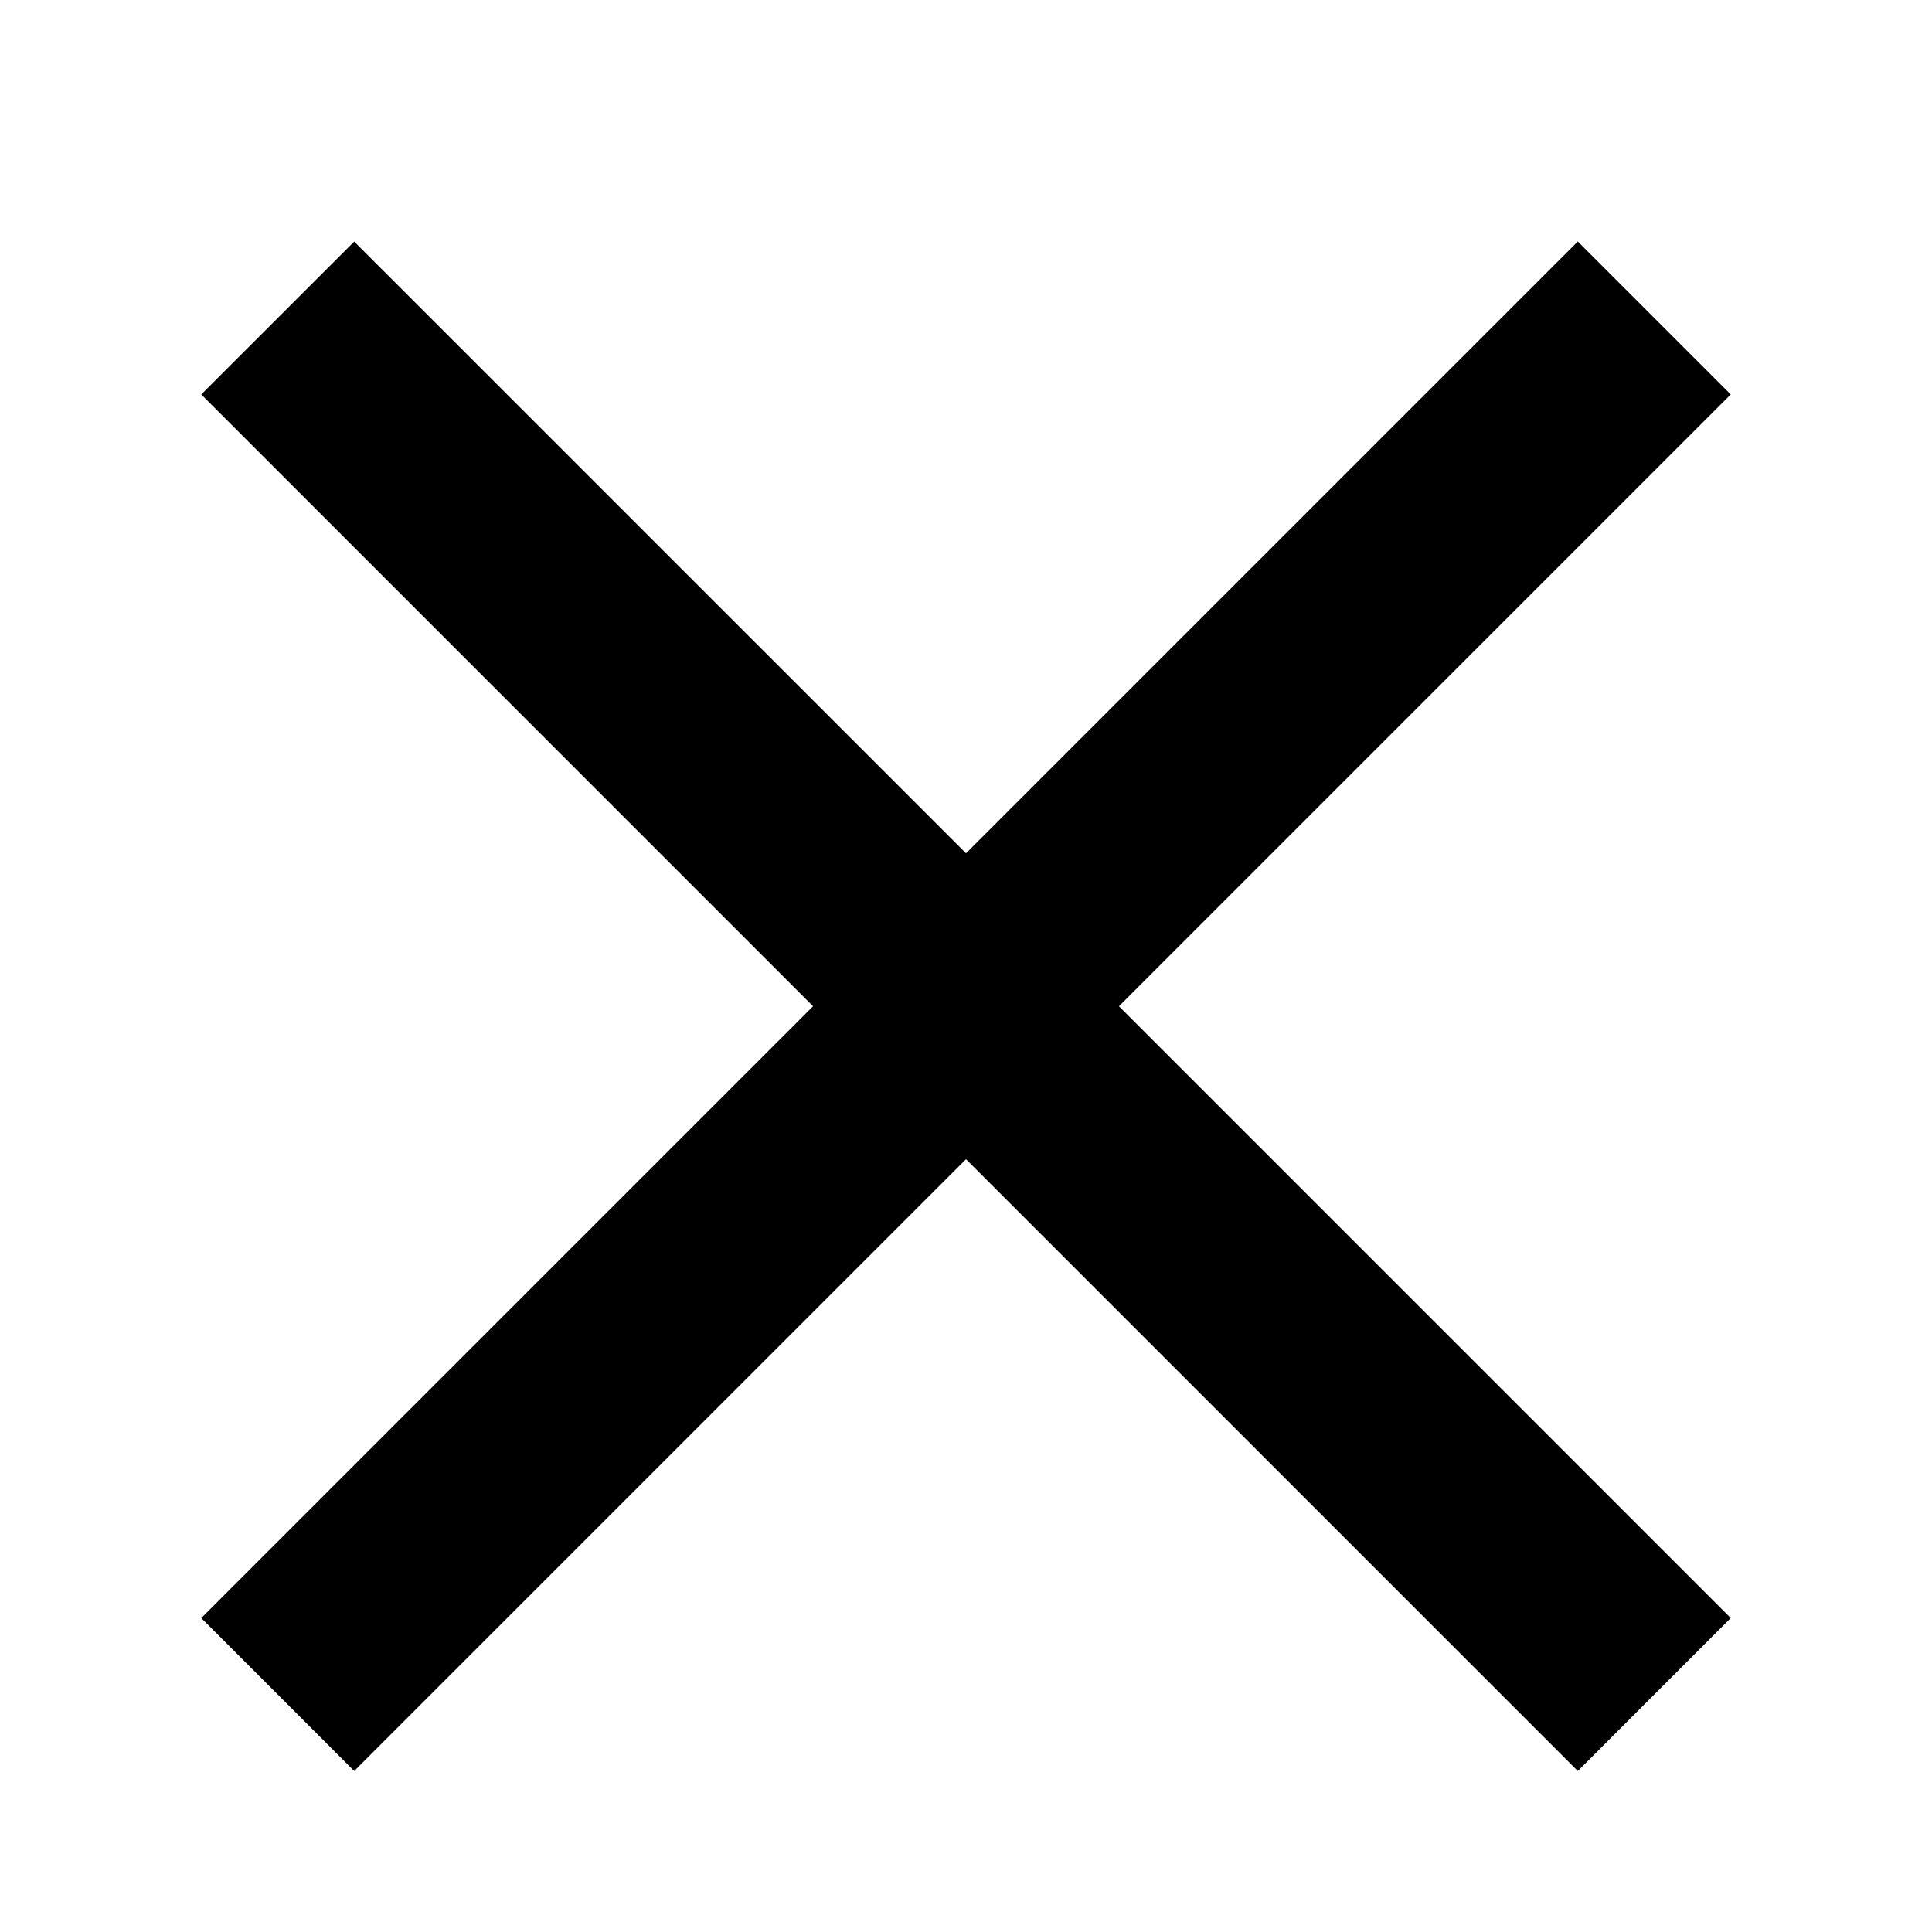
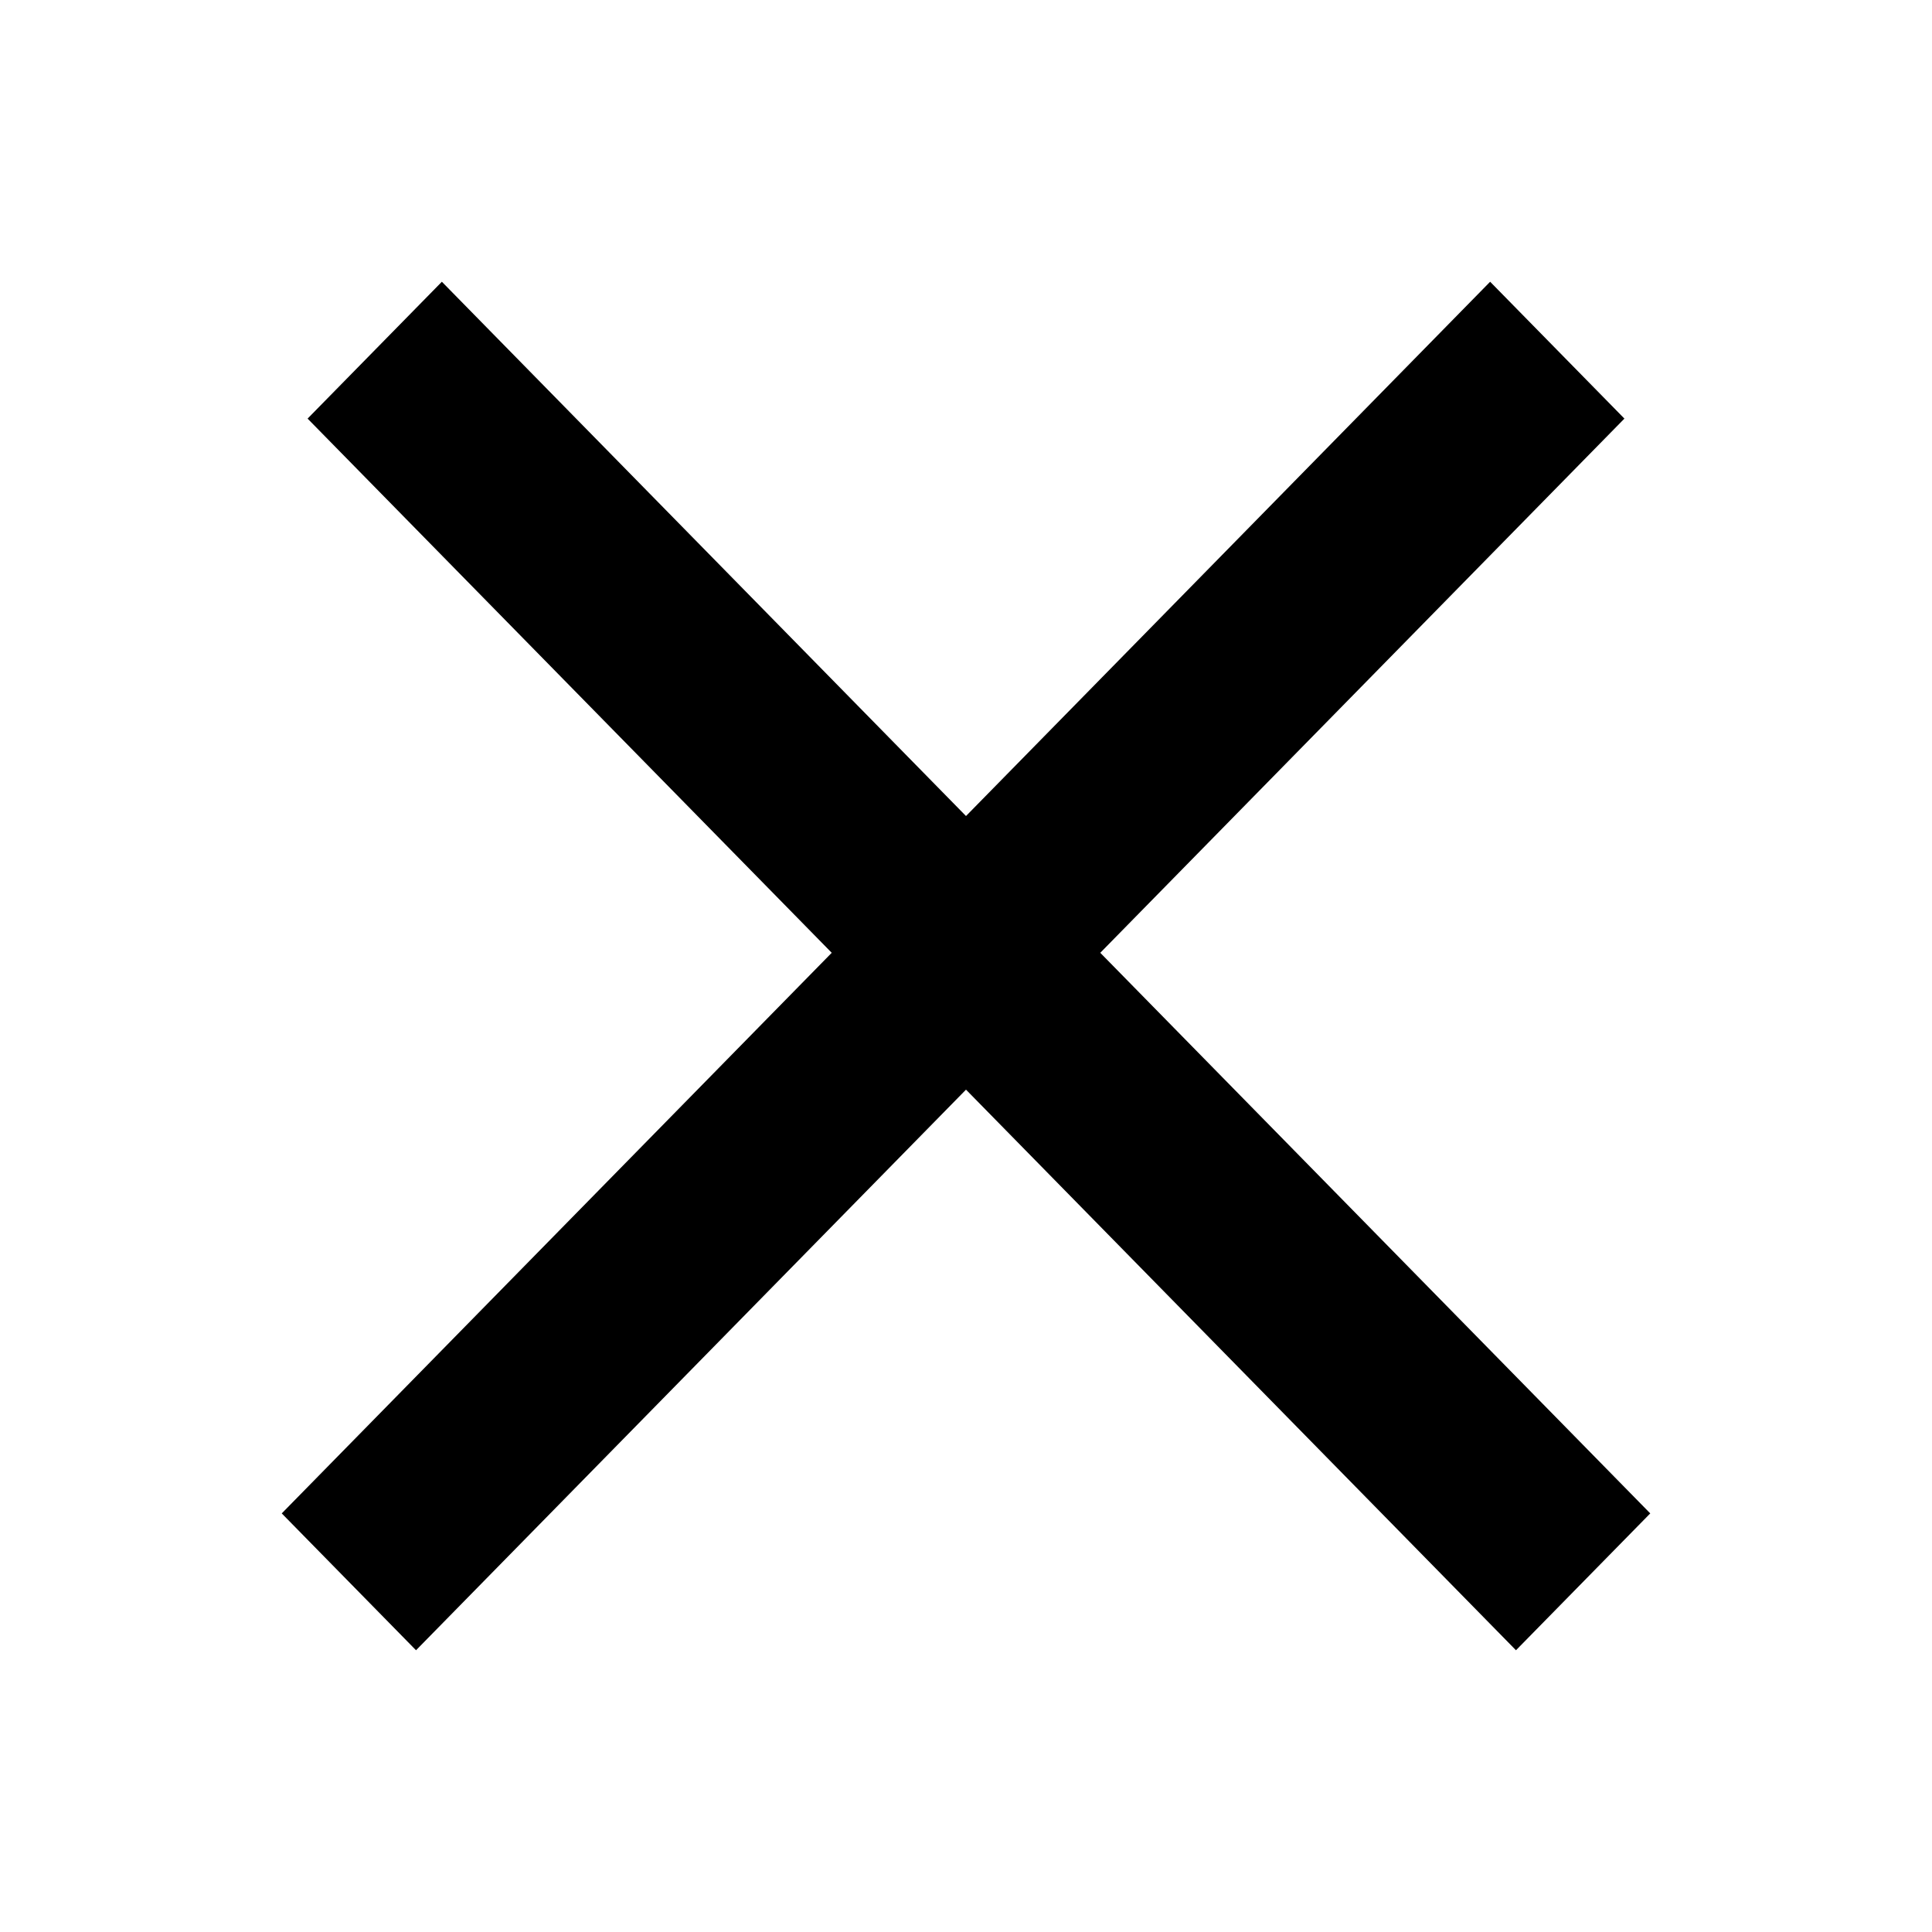
- <svg xmlns="http://www.w3.org/2000/svg" width="24" height="24" viewBox="0 0 24 24" fill="none">
-   <path d="M12 14.4L4.4 22L2.5 20.1L10.1 12.5L2.5 4.9L4.4 3.001L12 10.6L19.6 3L21.5 4.9L13.9 12.5L21.5 20.1L19.6 22L12 14.4Z" fill="black" />
+ <svg xmlns="http://www.w3.org/2000/svg" width="24" height="24" viewBox="0 0 24 24">
+   <path d="M12 10.137L5.489 3.5L3.821 5.2L10.332 11.836L3.5 18.8L5.168 20.5L12 13.536L18.832 20.5L20.5 18.8L13.668 11.836L20.179 5.2L18.511 3.5L12 10.137Z" />
</svg>
